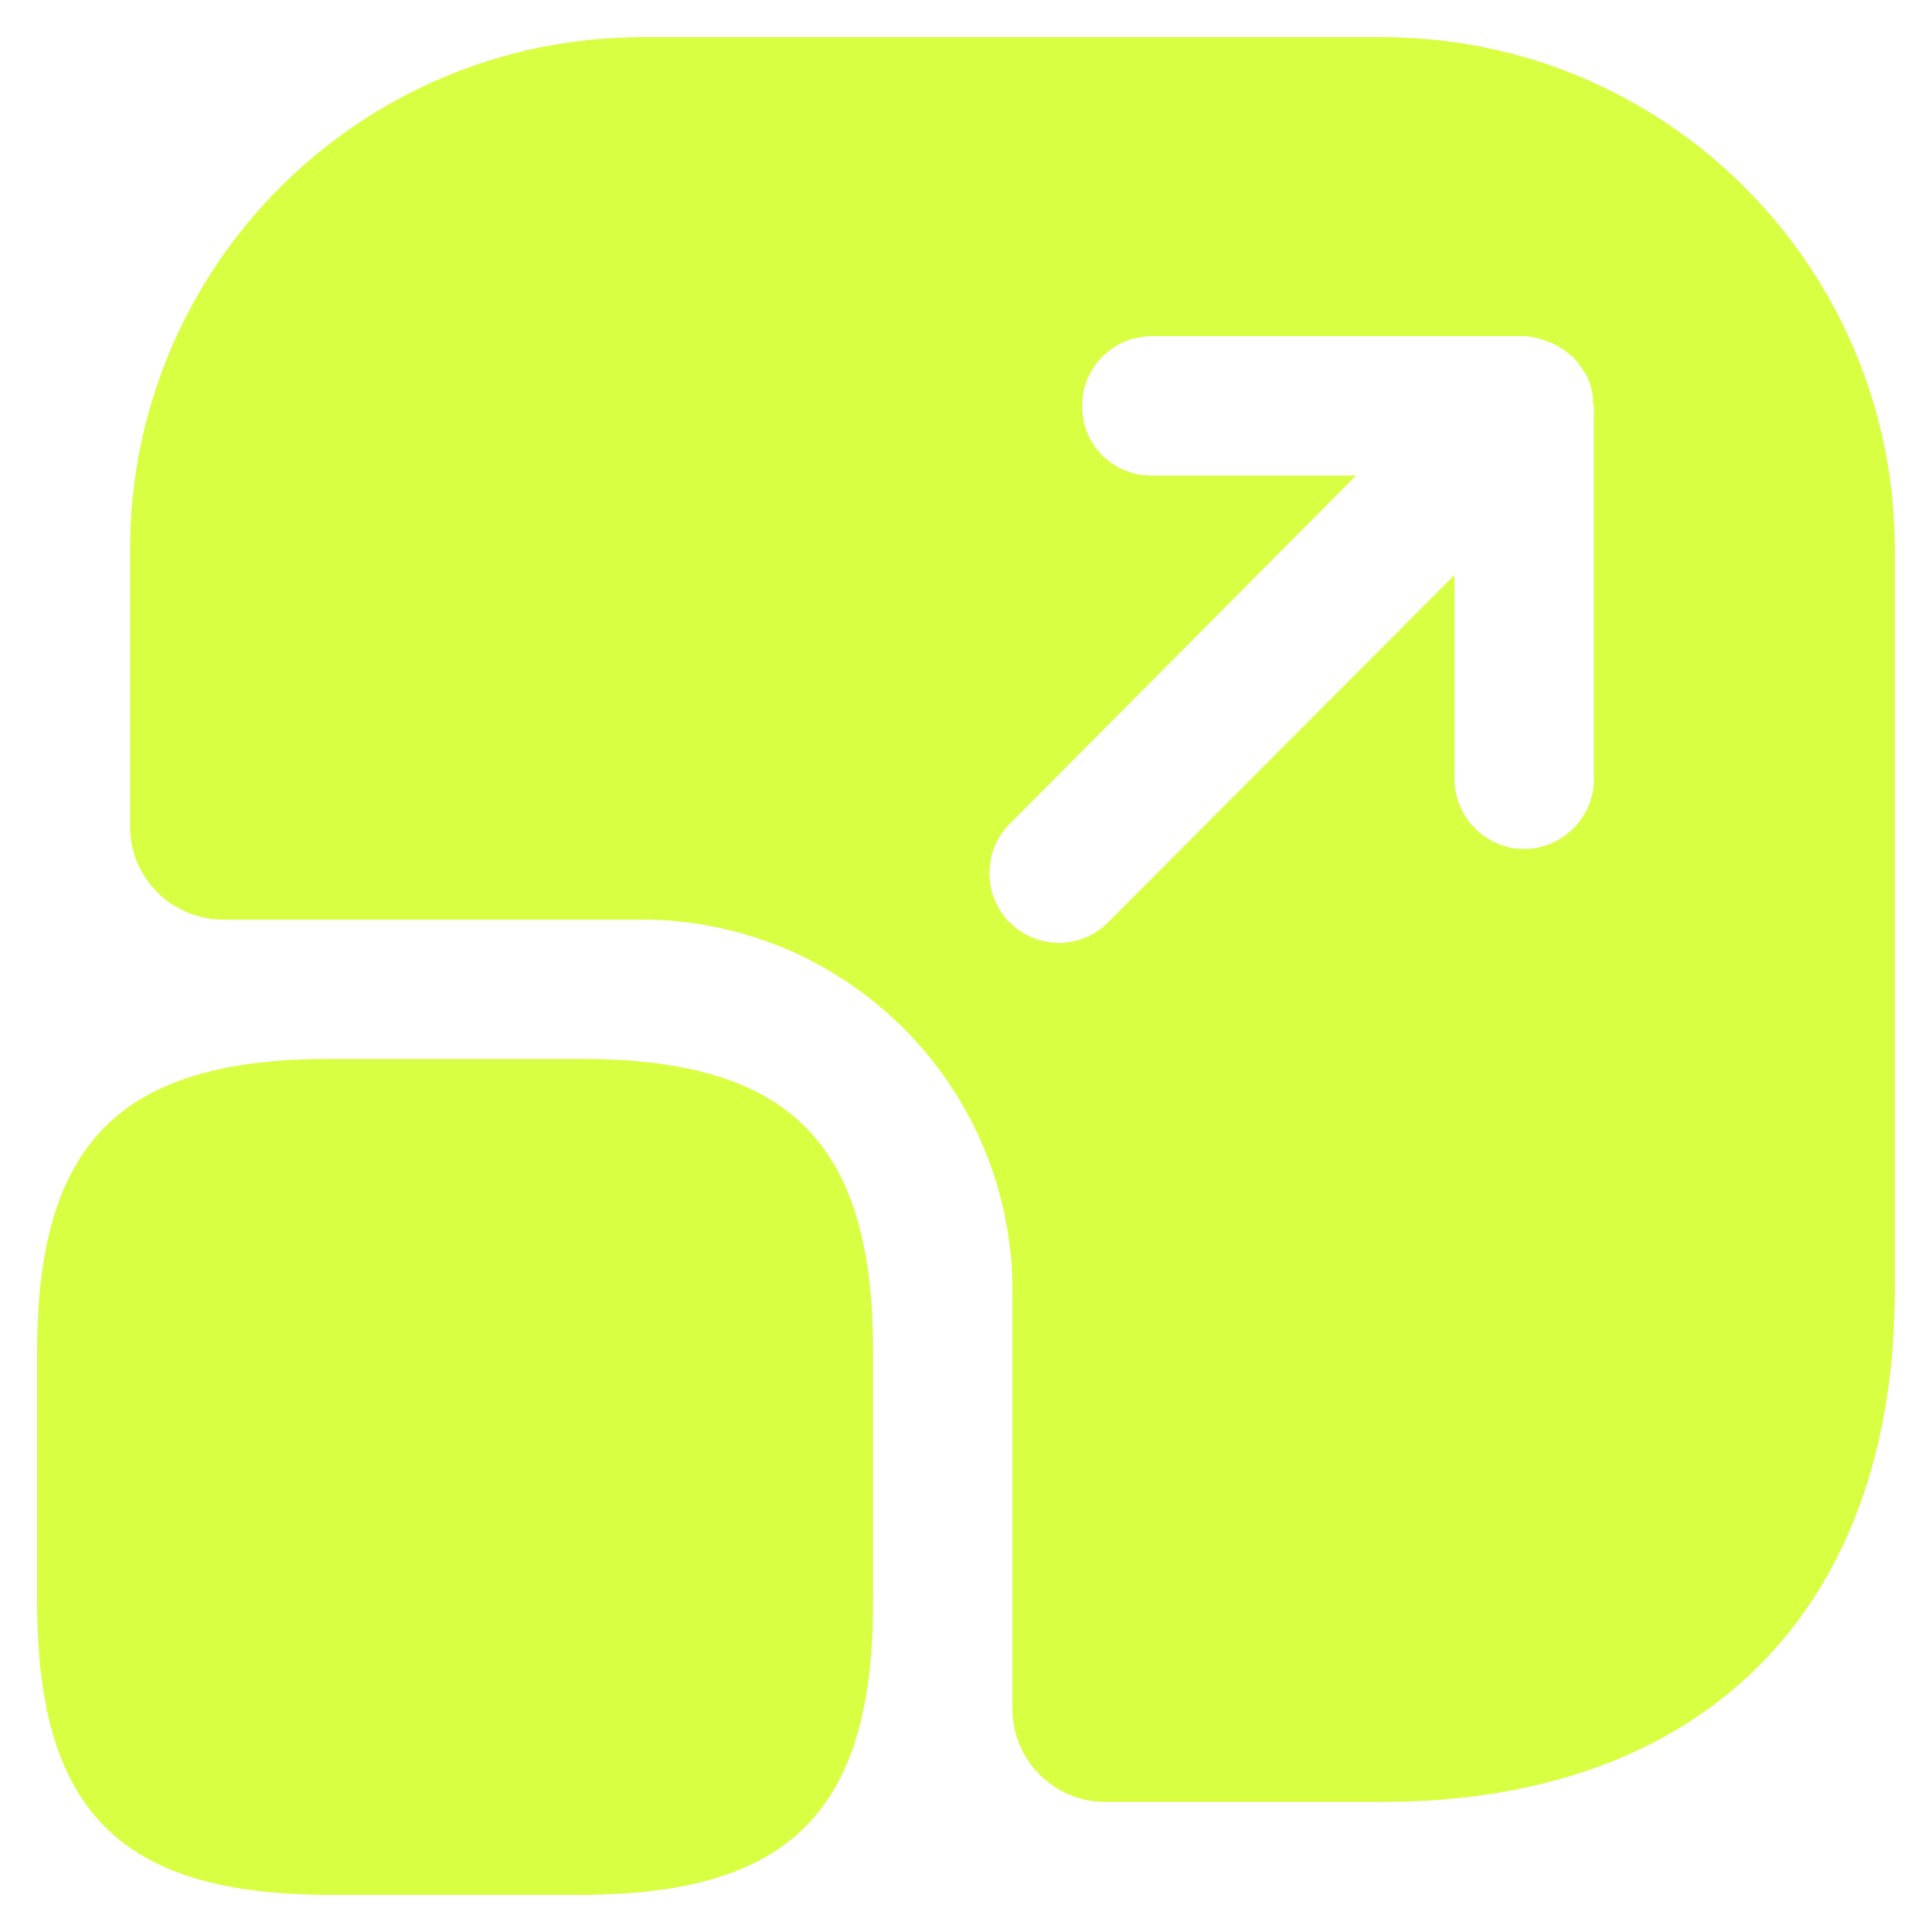
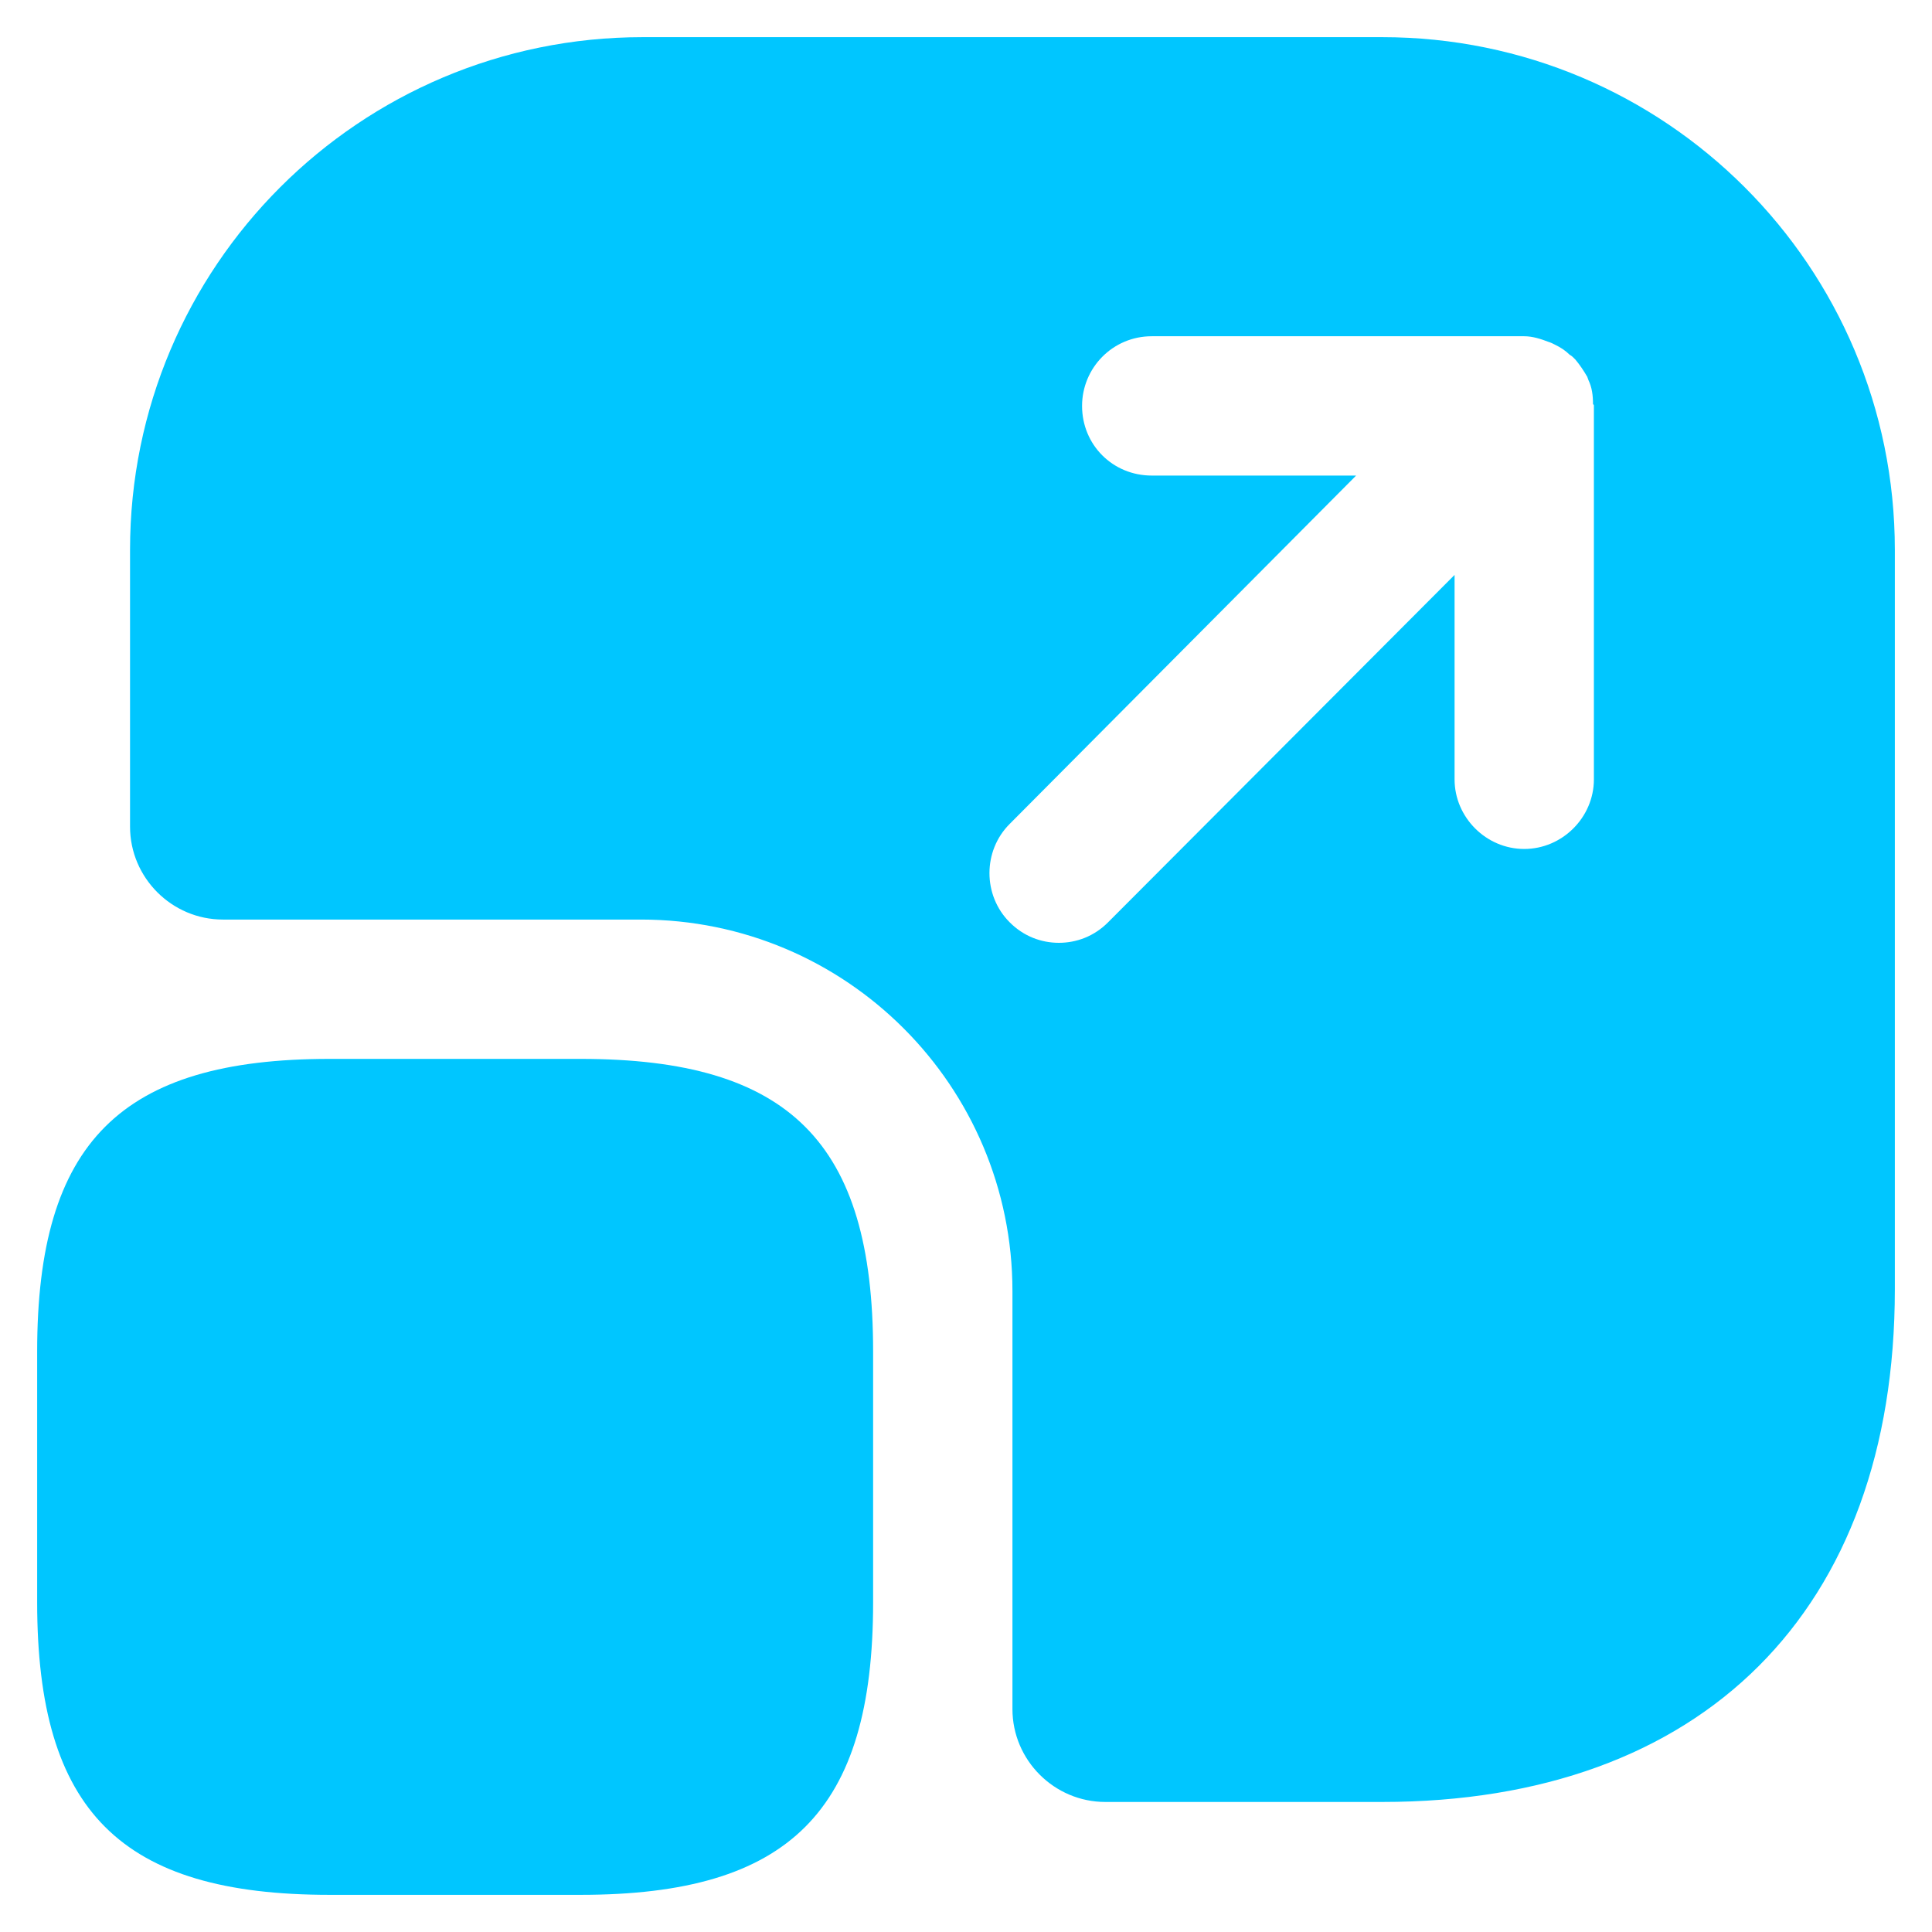
<svg xmlns="http://www.w3.org/2000/svg" width="26" height="26" viewBox="0 0 26 26" fill="none">
-   <path d="M11.75 18.188V21.562C11.75 24.375 10.625 25.5 7.812 25.5H4.438C1.625 25.5 0.5 24.375 0.5 21.562V18.188C0.5 15.375 1.625 14.25 4.438 14.25H7.812C10.625 14.25 11.75 15.375 11.75 18.188Z" fill="#D9FF43" />
-   <path d="M18.6 0.5H8.65C4.838 0.5 1.75 3.587 1.75 7.4V11.125C1.75 11.812 2.312 12.375 3 12.375H8.625C11.387 12.375 13.625 14.613 13.625 17.375V23C13.625 23.688 14.188 24.25 14.875 24.25H18.6C22.913 24.25 25.5 21.675 25.5 17.35V7.4C25.5 3.587 22.413 0.5 18.6 0.5ZM21.45 10.488C21.45 11 21.025 11.425 20.512 11.425C20 11.425 19.575 11 19.575 10.488V7.737L14.912 12.412C14.725 12.6 14.488 12.688 14.25 12.688C14.012 12.688 13.775 12.6 13.588 12.412C13.225 12.05 13.225 11.45 13.588 11.088L18.25 6.4H15.5C14.975 6.4 14.562 5.987 14.562 5.463C14.562 4.95 14.975 4.525 15.5 4.525H20.512C20.625 4.525 20.738 4.562 20.837 4.6C20.875 4.612 20.9 4.625 20.925 4.638C21 4.675 21.062 4.713 21.125 4.775C21.15 4.787 21.175 4.812 21.2 4.838C21.262 4.912 21.312 4.987 21.363 5.075C21.363 5.088 21.375 5.1 21.375 5.112C21.425 5.213 21.438 5.325 21.438 5.438C21.45 5.45 21.45 5.45 21.45 5.463V10.488Z" fill="#D9FF43" />
+   <path d="M11.75 18.188V21.562C11.75 24.375 10.625 25.5 7.812 25.5H4.438C1.625 25.5 0.5 24.375 0.5 21.562V18.188C0.5 15.375 1.625 14.25 4.438 14.25H7.812C10.625 14.25 11.75 15.375 11.75 18.188Z" fill="#00c6ff" />
+   <path d="M18.6 0.5H8.65C4.838 0.5 1.75 3.587 1.75 7.4V11.125C1.75 11.812 2.312 12.375 3 12.375H8.625C11.387 12.375 13.625 14.613 13.625 17.375V23C13.625 23.688 14.188 24.25 14.875 24.25H18.6C22.913 24.25 25.5 21.675 25.5 17.35V7.4C25.5 3.587 22.413 0.5 18.6 0.5ZM21.45 10.488C21.45 11 21.025 11.425 20.512 11.425C20 11.425 19.575 11 19.575 10.488V7.737L14.912 12.412C14.725 12.6 14.488 12.688 14.25 12.688C14.012 12.688 13.775 12.6 13.588 12.412C13.225 12.05 13.225 11.45 13.588 11.088L18.25 6.4H15.5C14.975 6.4 14.562 5.987 14.562 5.463C14.562 4.95 14.975 4.525 15.5 4.525H20.512C20.625 4.525 20.738 4.562 20.837 4.6C20.875 4.612 20.9 4.625 20.925 4.638C21 4.675 21.062 4.713 21.125 4.775C21.15 4.787 21.175 4.812 21.2 4.838C21.262 4.912 21.312 4.987 21.363 5.075C21.363 5.088 21.375 5.1 21.375 5.112C21.425 5.213 21.438 5.325 21.438 5.438C21.45 5.45 21.45 5.45 21.45 5.463V10.488Z" fill="#00c6ff" />
</svg>
